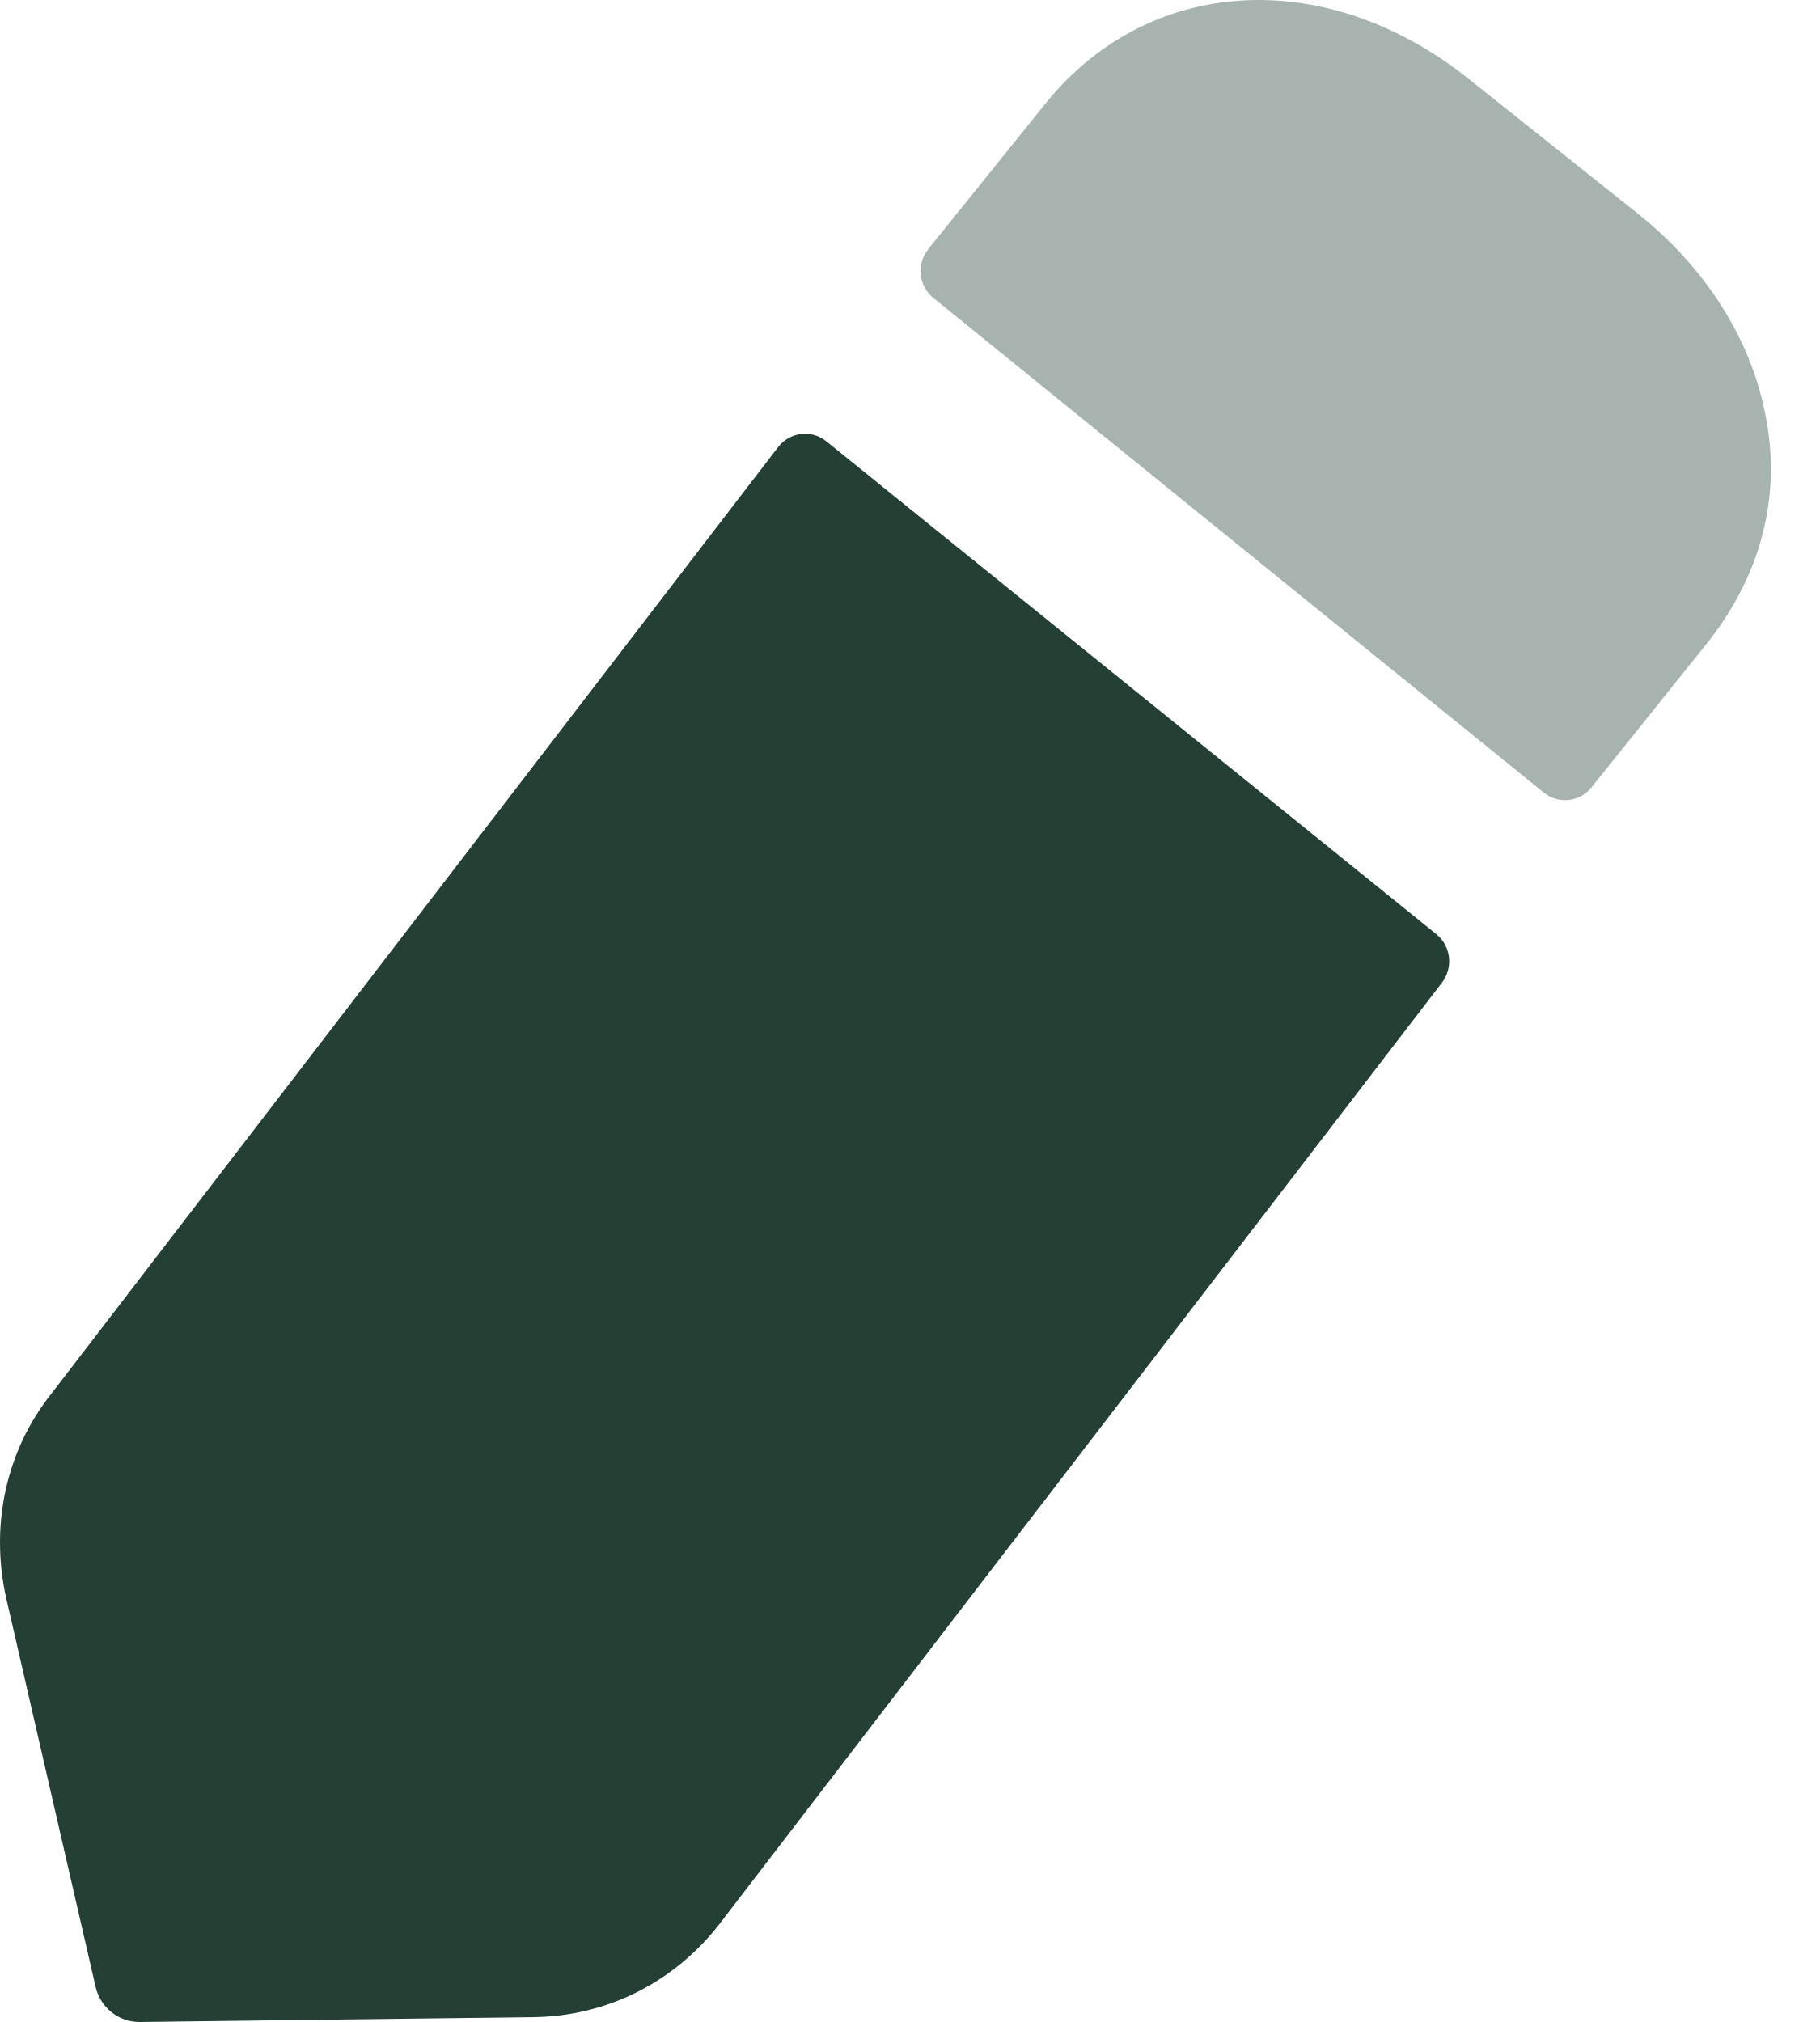
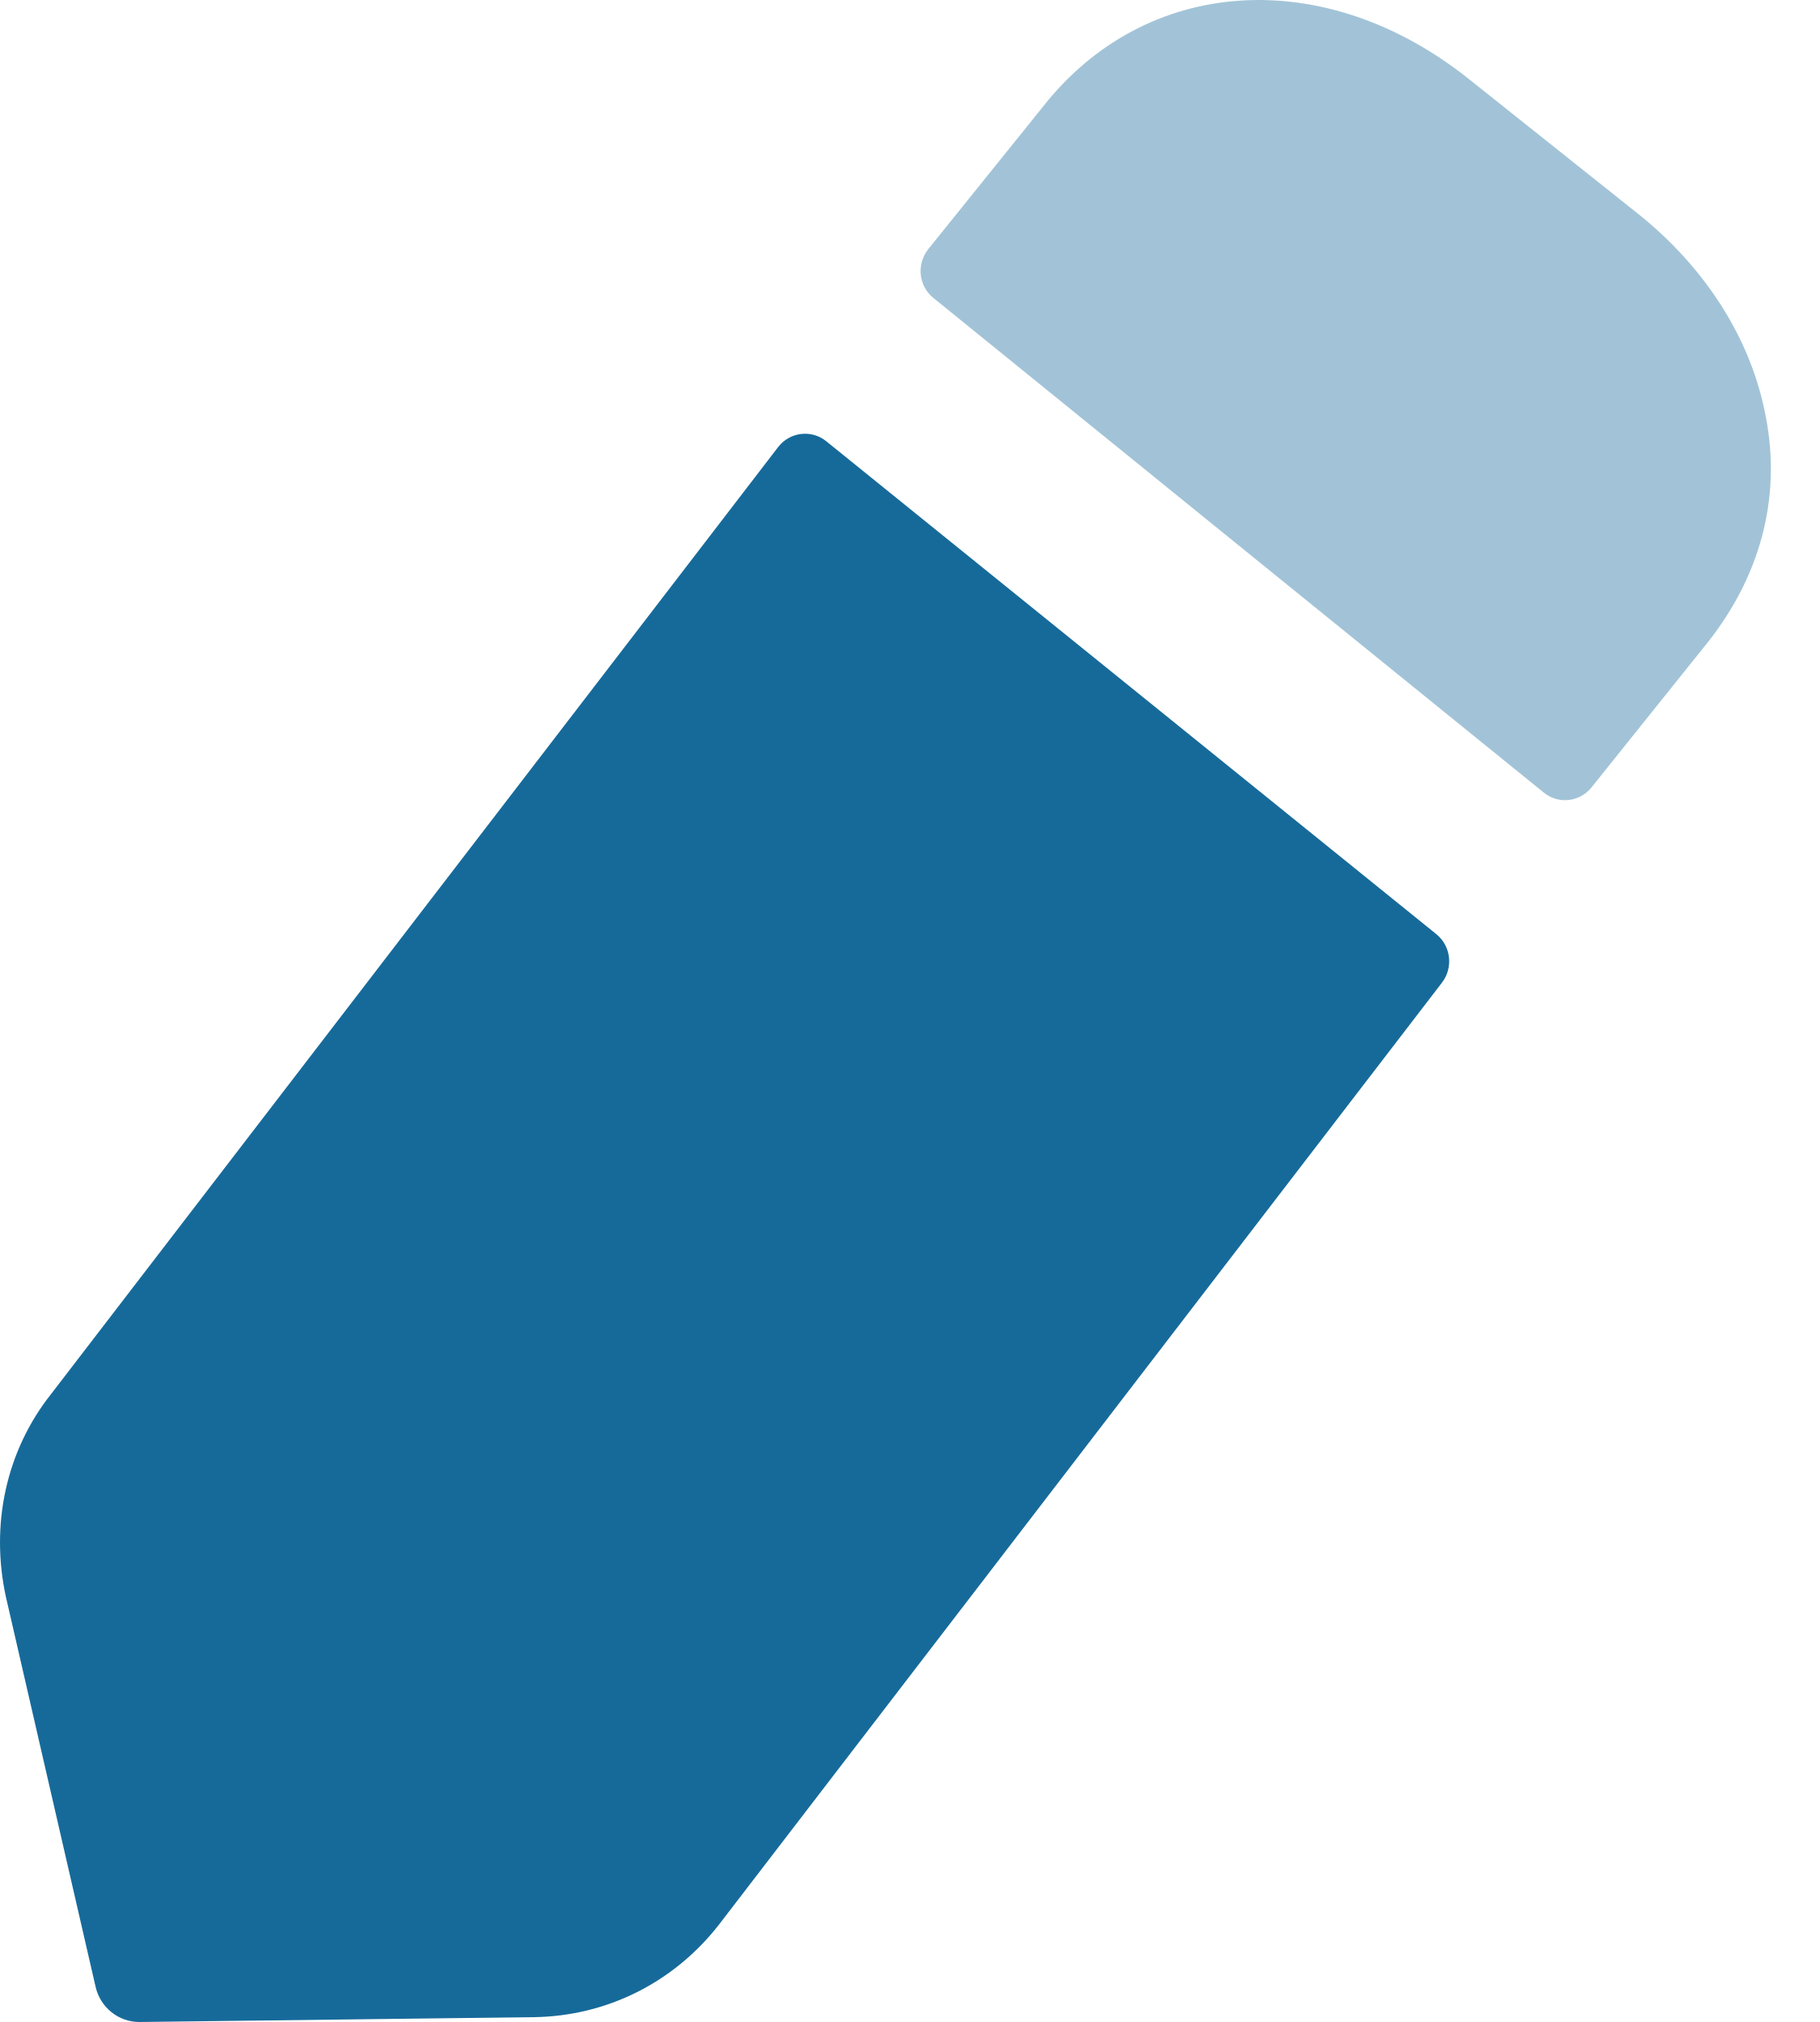
<svg xmlns="http://www.w3.org/2000/svg" width="27" height="30" viewBox="0 0 27 30" fill="none">
-   <path d="M12.258 6.547L21.307 13.859C21.525 14.034 21.563 14.355 21.392 14.579L10.664 28.558C9.99 29.421 8.996 29.91 7.931 29.928L2.074 30C1.762 30.003 1.489 29.787 1.418 29.477L0.087 23.69C-0.144 22.626 0.087 21.527 0.761 20.679L11.543 6.634C11.716 6.408 12.038 6.369 12.258 6.547Z" fill="#244034" />
-   <path opacity="0.4" d="M25.358 9.501L23.613 11.679C23.437 11.901 23.121 11.937 22.903 11.76C20.782 10.044 15.352 5.64 13.845 4.419C13.625 4.239 13.595 3.918 13.772 3.695L15.455 1.605C16.981 -0.36 19.643 -0.54 21.79 1.172L24.257 3.137C25.269 3.931 25.943 4.976 26.174 6.076C26.44 7.286 26.156 8.474 25.358 9.501Z" fill="#244034" />
+   <path d="M12.258 6.547L21.307 13.859C21.525 14.034 21.563 14.355 21.392 14.579L10.664 28.558C9.99 29.421 8.996 29.91 7.931 29.928L2.074 30C1.762 30.003 1.489 29.787 1.418 29.477L0.087 23.69C-0.144 22.626 0.087 21.527 0.761 20.679L11.543 6.634C11.716 6.408 12.038 6.369 12.258 6.547Z" fill="#166a9a" />
+   <path opacity="0.4" d="M25.358 9.501L23.613 11.679C23.437 11.901 23.121 11.937 22.903 11.76C20.782 10.044 15.352 5.64 13.845 4.419C13.625 4.239 13.595 3.918 13.772 3.695L15.455 1.605C16.981 -0.36 19.643 -0.54 21.79 1.172L24.257 3.137C25.269 3.931 25.943 4.976 26.174 6.076C26.44 7.286 26.156 8.474 25.358 9.501Z" fill="#166a9a" />
</svg>
